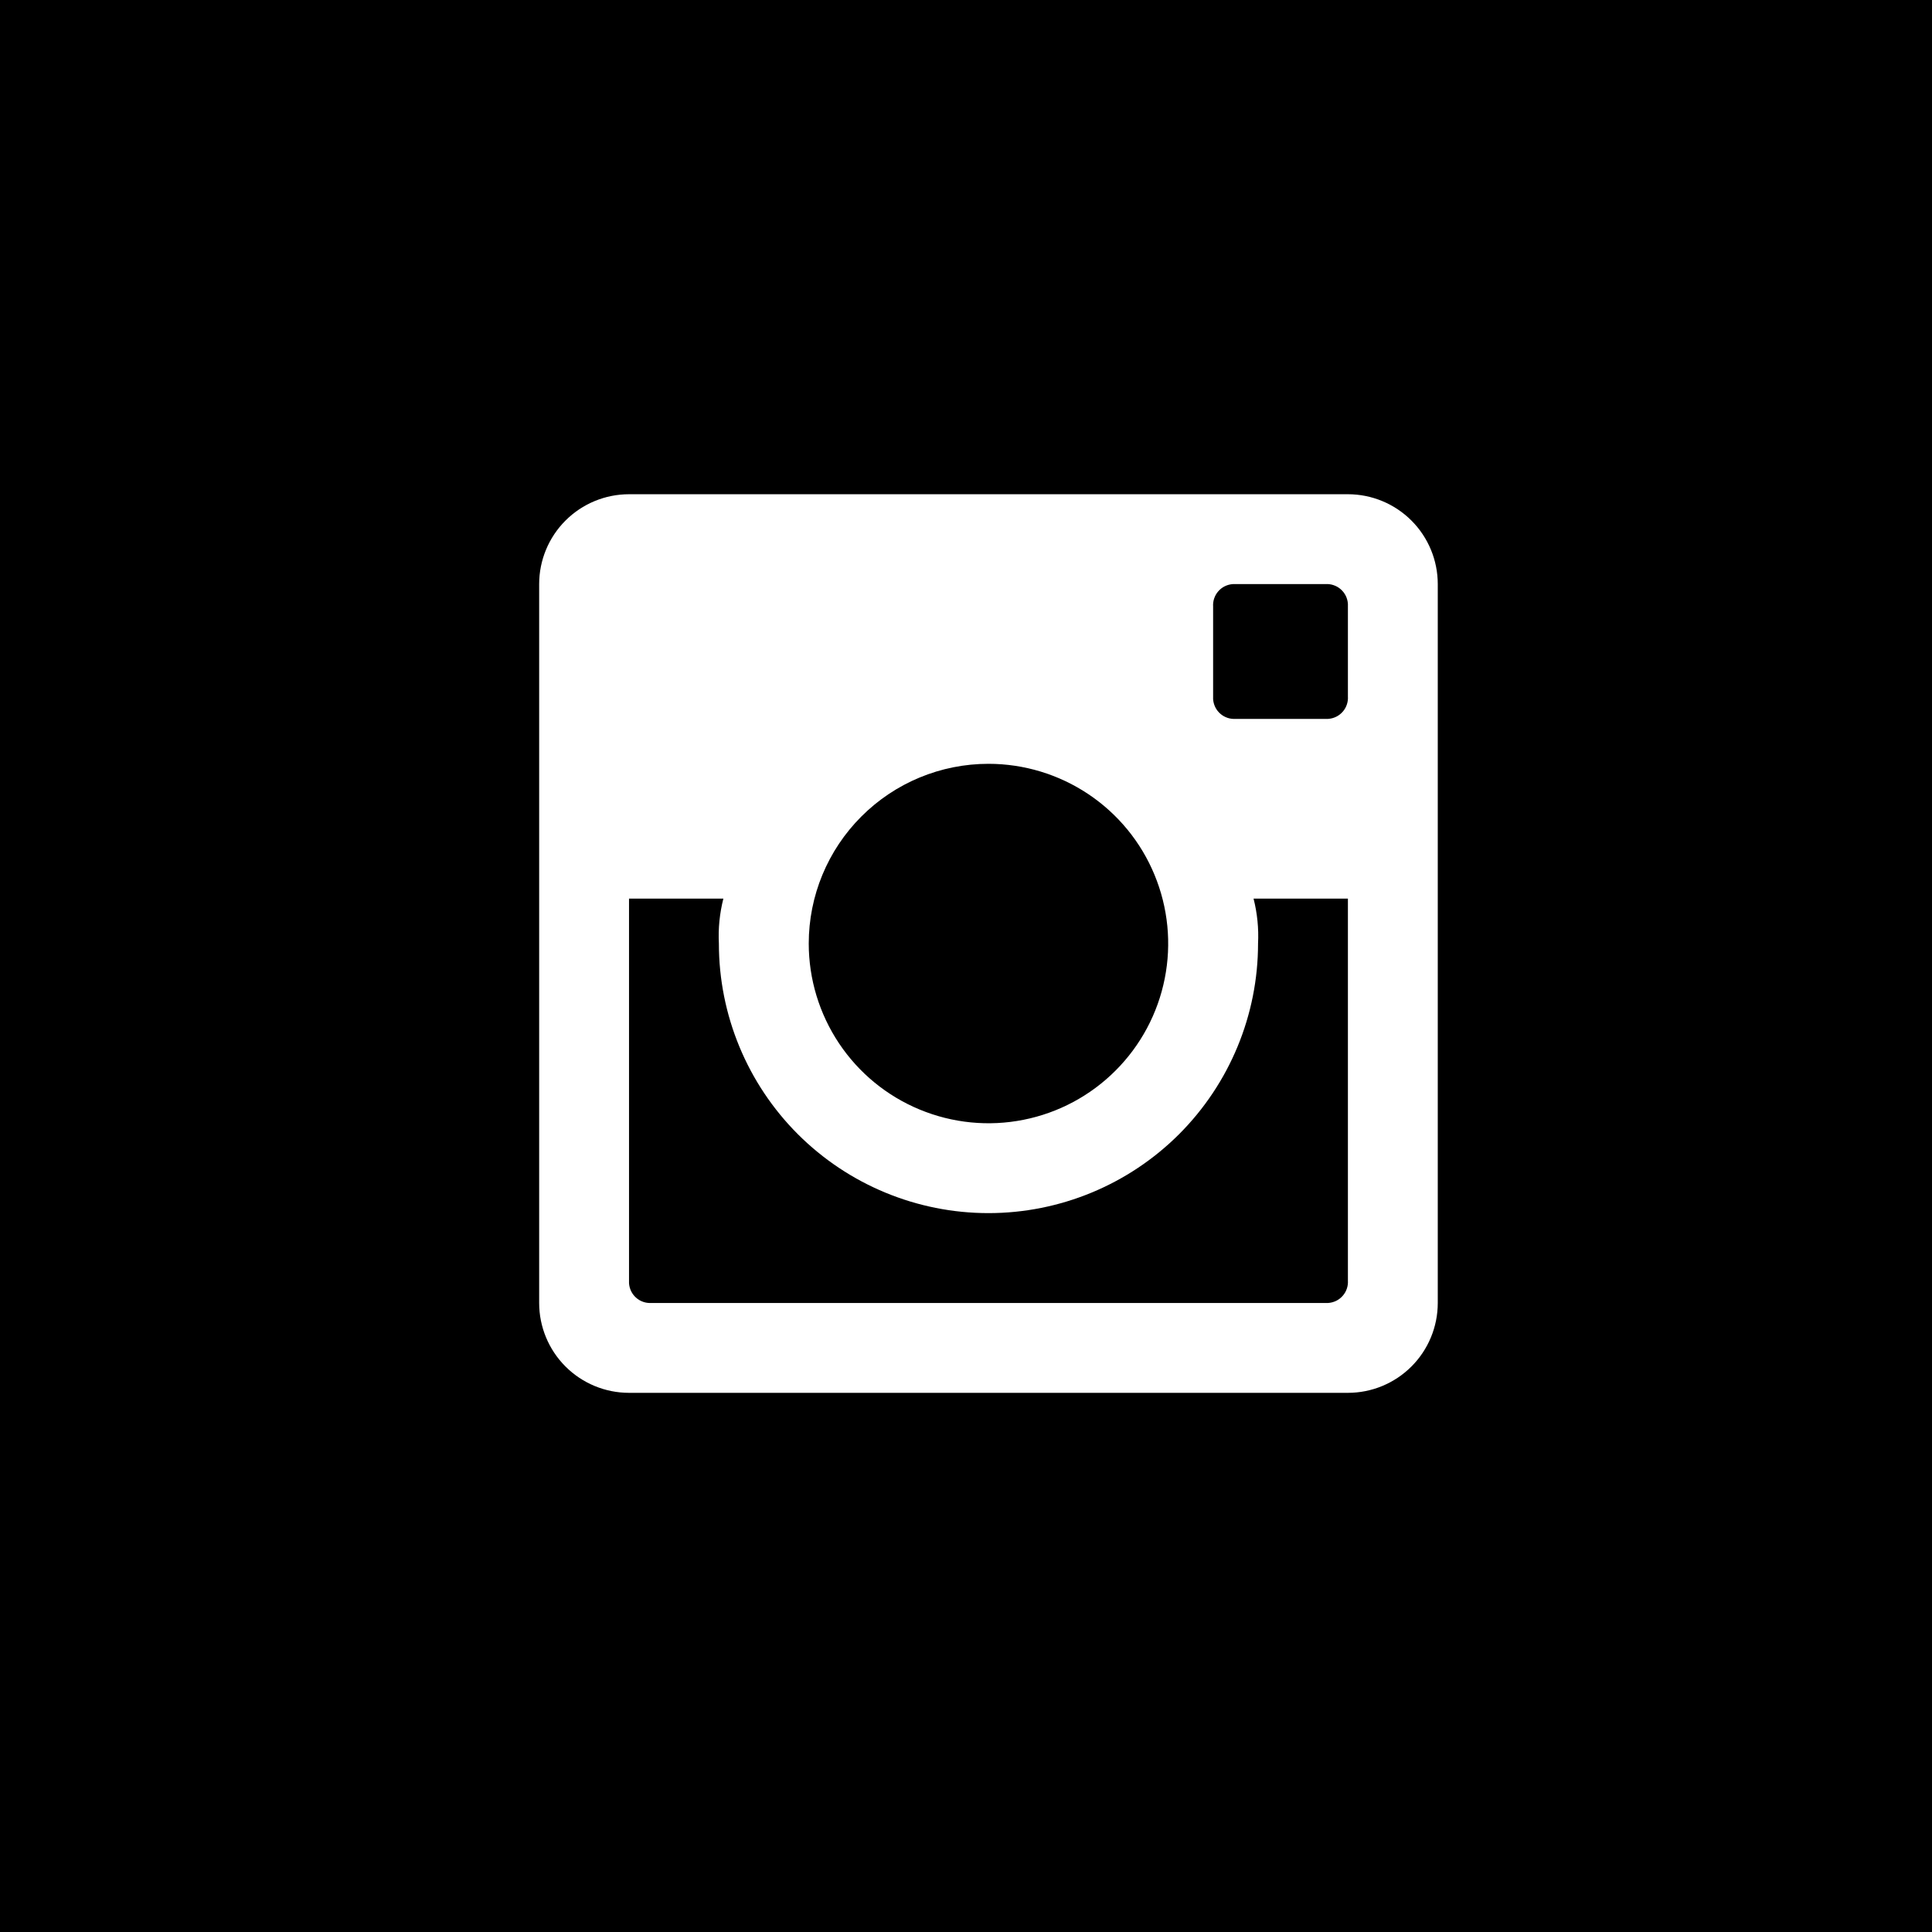
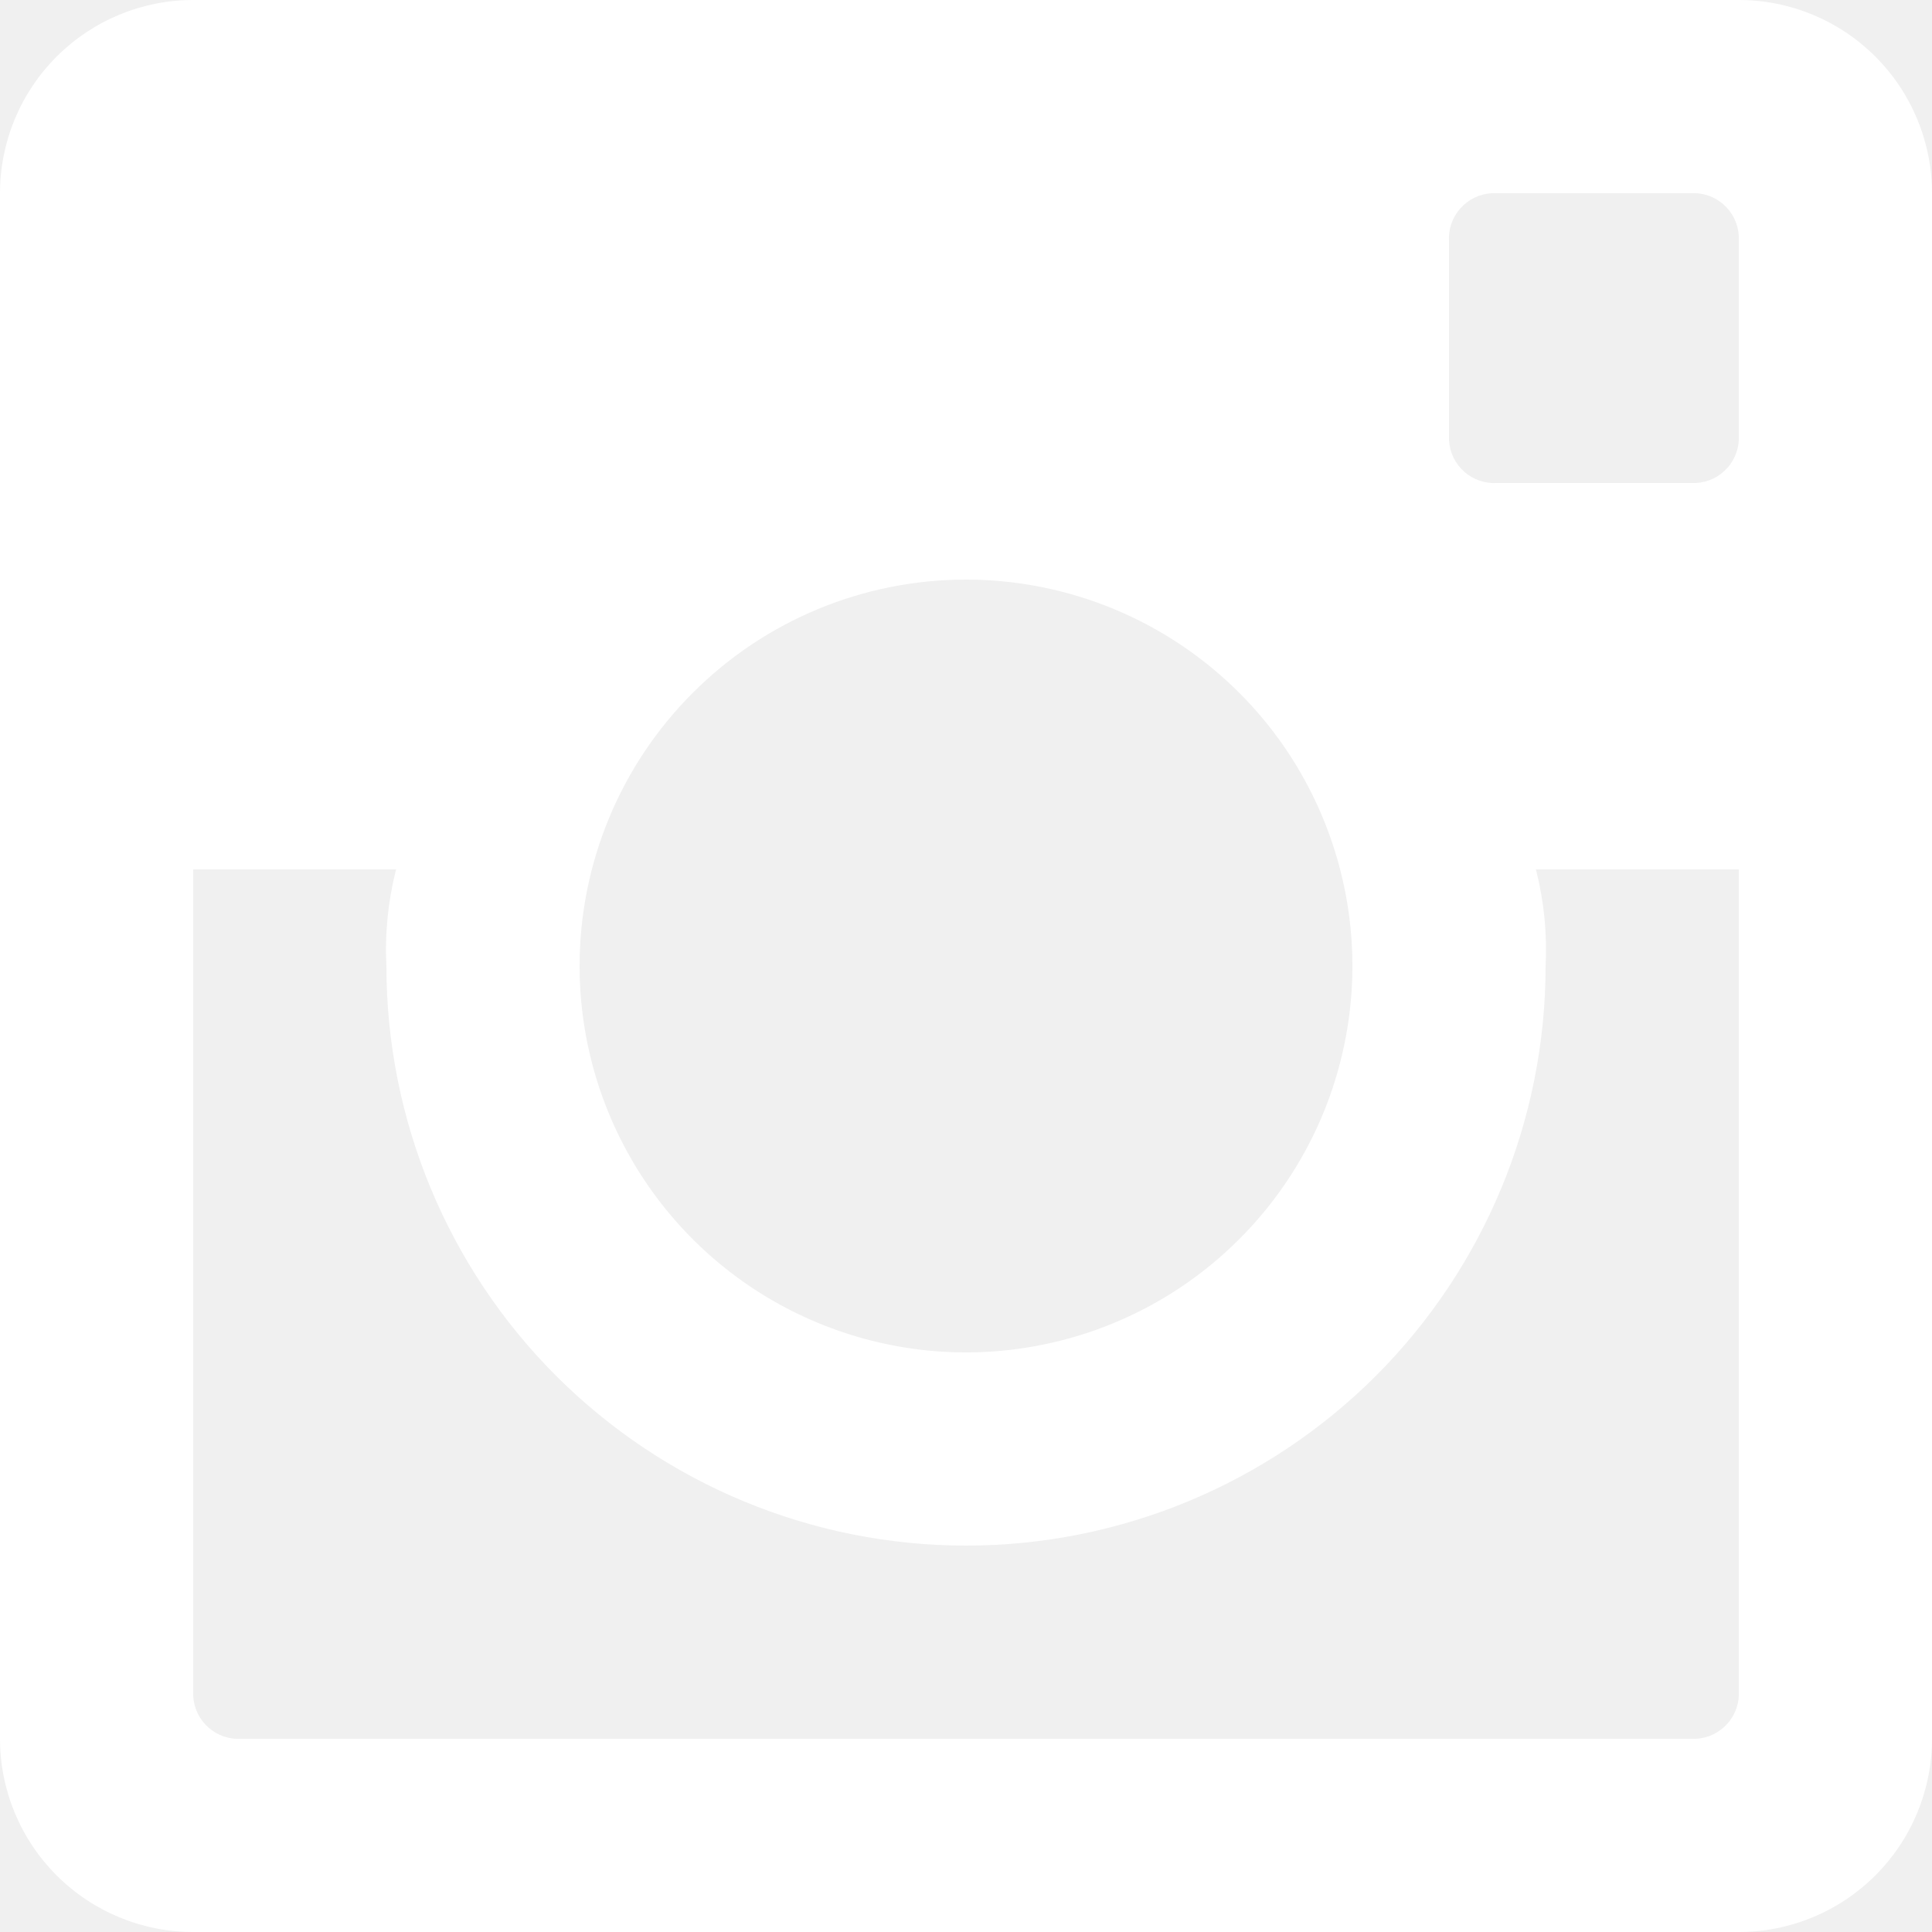
- <svg xmlns="http://www.w3.org/2000/svg" width="43" height="43" viewBox="0 0 43 43" fill="none">
-   <rect width="43" height="43" fill="black" />
-   <path d="M30 11H14C13.47 11 12.961 11.211 12.586 11.586C12.211 11.961 12 12.47 12 13V29C12 29.53 12.211 30.039 12.586 30.414C12.961 30.789 13.47 31 14 31H30C30.53 31 31.039 30.789 31.414 30.414C31.789 30.039 32 29.53 32 29V13C32 12.47 31.789 11.961 31.414 11.586C31.039 11.211 30.53 11 30 11V11ZM22 17C22.791 17 23.564 17.235 24.222 17.674C24.88 18.114 25.393 18.738 25.695 19.469C25.998 20.2 26.078 21.004 25.923 21.78C25.769 22.556 25.388 23.269 24.828 23.828C24.269 24.388 23.556 24.769 22.78 24.923C22.004 25.078 21.2 24.998 20.469 24.695C19.738 24.393 19.114 23.88 18.674 23.222C18.235 22.564 18 21.791 18 21C18 19.939 18.421 18.922 19.172 18.172C19.922 17.421 20.939 17 22 17ZM14.5 29C14.438 29.004 14.376 28.996 14.318 28.976C14.259 28.956 14.205 28.925 14.159 28.884C14.112 28.843 14.074 28.793 14.047 28.738C14.02 28.682 14.004 28.622 14 28.56V20H16.1C16.017 20.326 15.983 20.663 16 21C16 22.591 16.632 24.117 17.757 25.243C18.883 26.368 20.409 27 22 27C23.591 27 25.117 26.368 26.243 25.243C27.368 24.117 28 22.591 28 21C28.017 20.663 27.983 20.326 27.9 20H30V28.5C30.004 28.562 29.996 28.624 29.976 28.682C29.956 28.741 29.925 28.795 29.884 28.841C29.843 28.888 29.793 28.926 29.738 28.953C29.682 28.98 29.622 28.996 29.56 29H14.5ZM30 15.5C30.004 15.562 29.996 15.624 29.976 15.682C29.956 15.741 29.925 15.795 29.884 15.841C29.843 15.888 29.793 15.926 29.738 15.953C29.682 15.98 29.622 15.996 29.56 16H27.5C27.438 16.004 27.376 15.996 27.318 15.976C27.259 15.956 27.205 15.925 27.159 15.884C27.112 15.843 27.074 15.793 27.047 15.738C27.02 15.682 27.004 15.622 27 15.56V13.5C26.996 13.438 27.004 13.376 27.024 13.318C27.044 13.259 27.075 13.205 27.116 13.159C27.157 13.112 27.207 13.074 27.262 13.047C27.318 13.02 27.378 13.004 27.44 13H29.5C29.562 12.996 29.624 13.004 29.682 13.024C29.741 13.044 29.795 13.075 29.841 13.116C29.888 13.157 29.926 13.207 29.953 13.262C29.98 13.318 29.996 13.378 30 13.44V15.5Z" fill="white" />
+ <svg xmlns="http://www.w3.org/2000/svg" width="20" height="20" viewBox="0 0 20 20" fill="none">
+   <path d="M18 0H2C1.47 0 0.961 0.211 0.586 0.586C0.211 0.961 0 1.47 0 2L0 18C0 18.53 0.211 19.039 0.586 19.414C0.961 19.789 1.47 20 2 20H18C18.53 20 19.039 19.789 19.414 19.414C19.789 19.039 20 18.53 20 18V2C20 1.47 19.789 0.961 19.414 0.586C19.039 0.211 18.53 0 18 0V0ZM10 6C10.791 6 11.565 6.235 12.222 6.674C12.88 7.114 13.393 7.738 13.695 8.469C13.998 9.2 14.078 10.004 13.923 10.78C13.769 11.556 13.388 12.269 12.828 12.828C12.269 13.388 11.556 13.769 10.78 13.923C10.004 14.078 9.2 13.998 8.469 13.695C7.738 13.393 7.114 12.88 6.674 12.222C6.235 11.565 6 10.791 6 10C6 8.939 6.421 7.922 7.172 7.172C7.922 6.421 8.939 6 10 6ZM2.5 18C2.438 18.004 2.376 17.996 2.318 17.976C2.259 17.956 2.205 17.925 2.159 17.884C2.112 17.843 2.074 17.793 2.047 17.738C2.02 17.682 2.004 17.622 2 17.56V9H4.1C4.017 9.326 3.983 9.664 4 10C4 11.591 4.632 13.117 5.757 14.243C6.883 15.368 8.409 16 10 16C11.591 16 13.117 15.368 14.243 14.243C15.368 13.117 16 11.591 16 10C16.017 9.664 15.983 9.326 15.9 9H18V17.5C18.004 17.562 17.996 17.624 17.976 17.682C17.956 17.741 17.925 17.795 17.884 17.841C17.843 17.888 17.793 17.926 17.738 17.953C17.682 17.98 17.622 17.996 17.56 18H2.5ZM18 4.5C18.004 4.562 17.996 4.624 17.976 4.682C17.956 4.741 17.925 4.795 17.884 4.841C17.843 4.888 17.793 4.926 17.738 4.953C17.682 4.98 17.622 4.996 17.56 5H15.5C15.438 5.004 15.376 4.996 15.318 4.976C15.259 4.956 15.205 4.925 15.159 4.884C15.112 4.843 15.074 4.793 15.047 4.738C15.02 4.682 15.004 4.622 15 4.56V2.5C14.996 2.438 15.004 2.376 15.024 2.318C15.044 2.259 15.075 2.205 15.116 2.159C15.157 2.112 15.207 2.074 15.262 2.047C15.318 2.02 15.378 2.004 15.44 2H17.5C17.562 1.996 17.624 2.004 17.682 2.024C17.741 2.044 17.795 2.075 17.841 2.116C17.888 2.157 17.926 2.207 17.953 2.262C17.98 2.318 17.996 2.378 18 2.44V4.5Z" fill="white" />
</svg>
